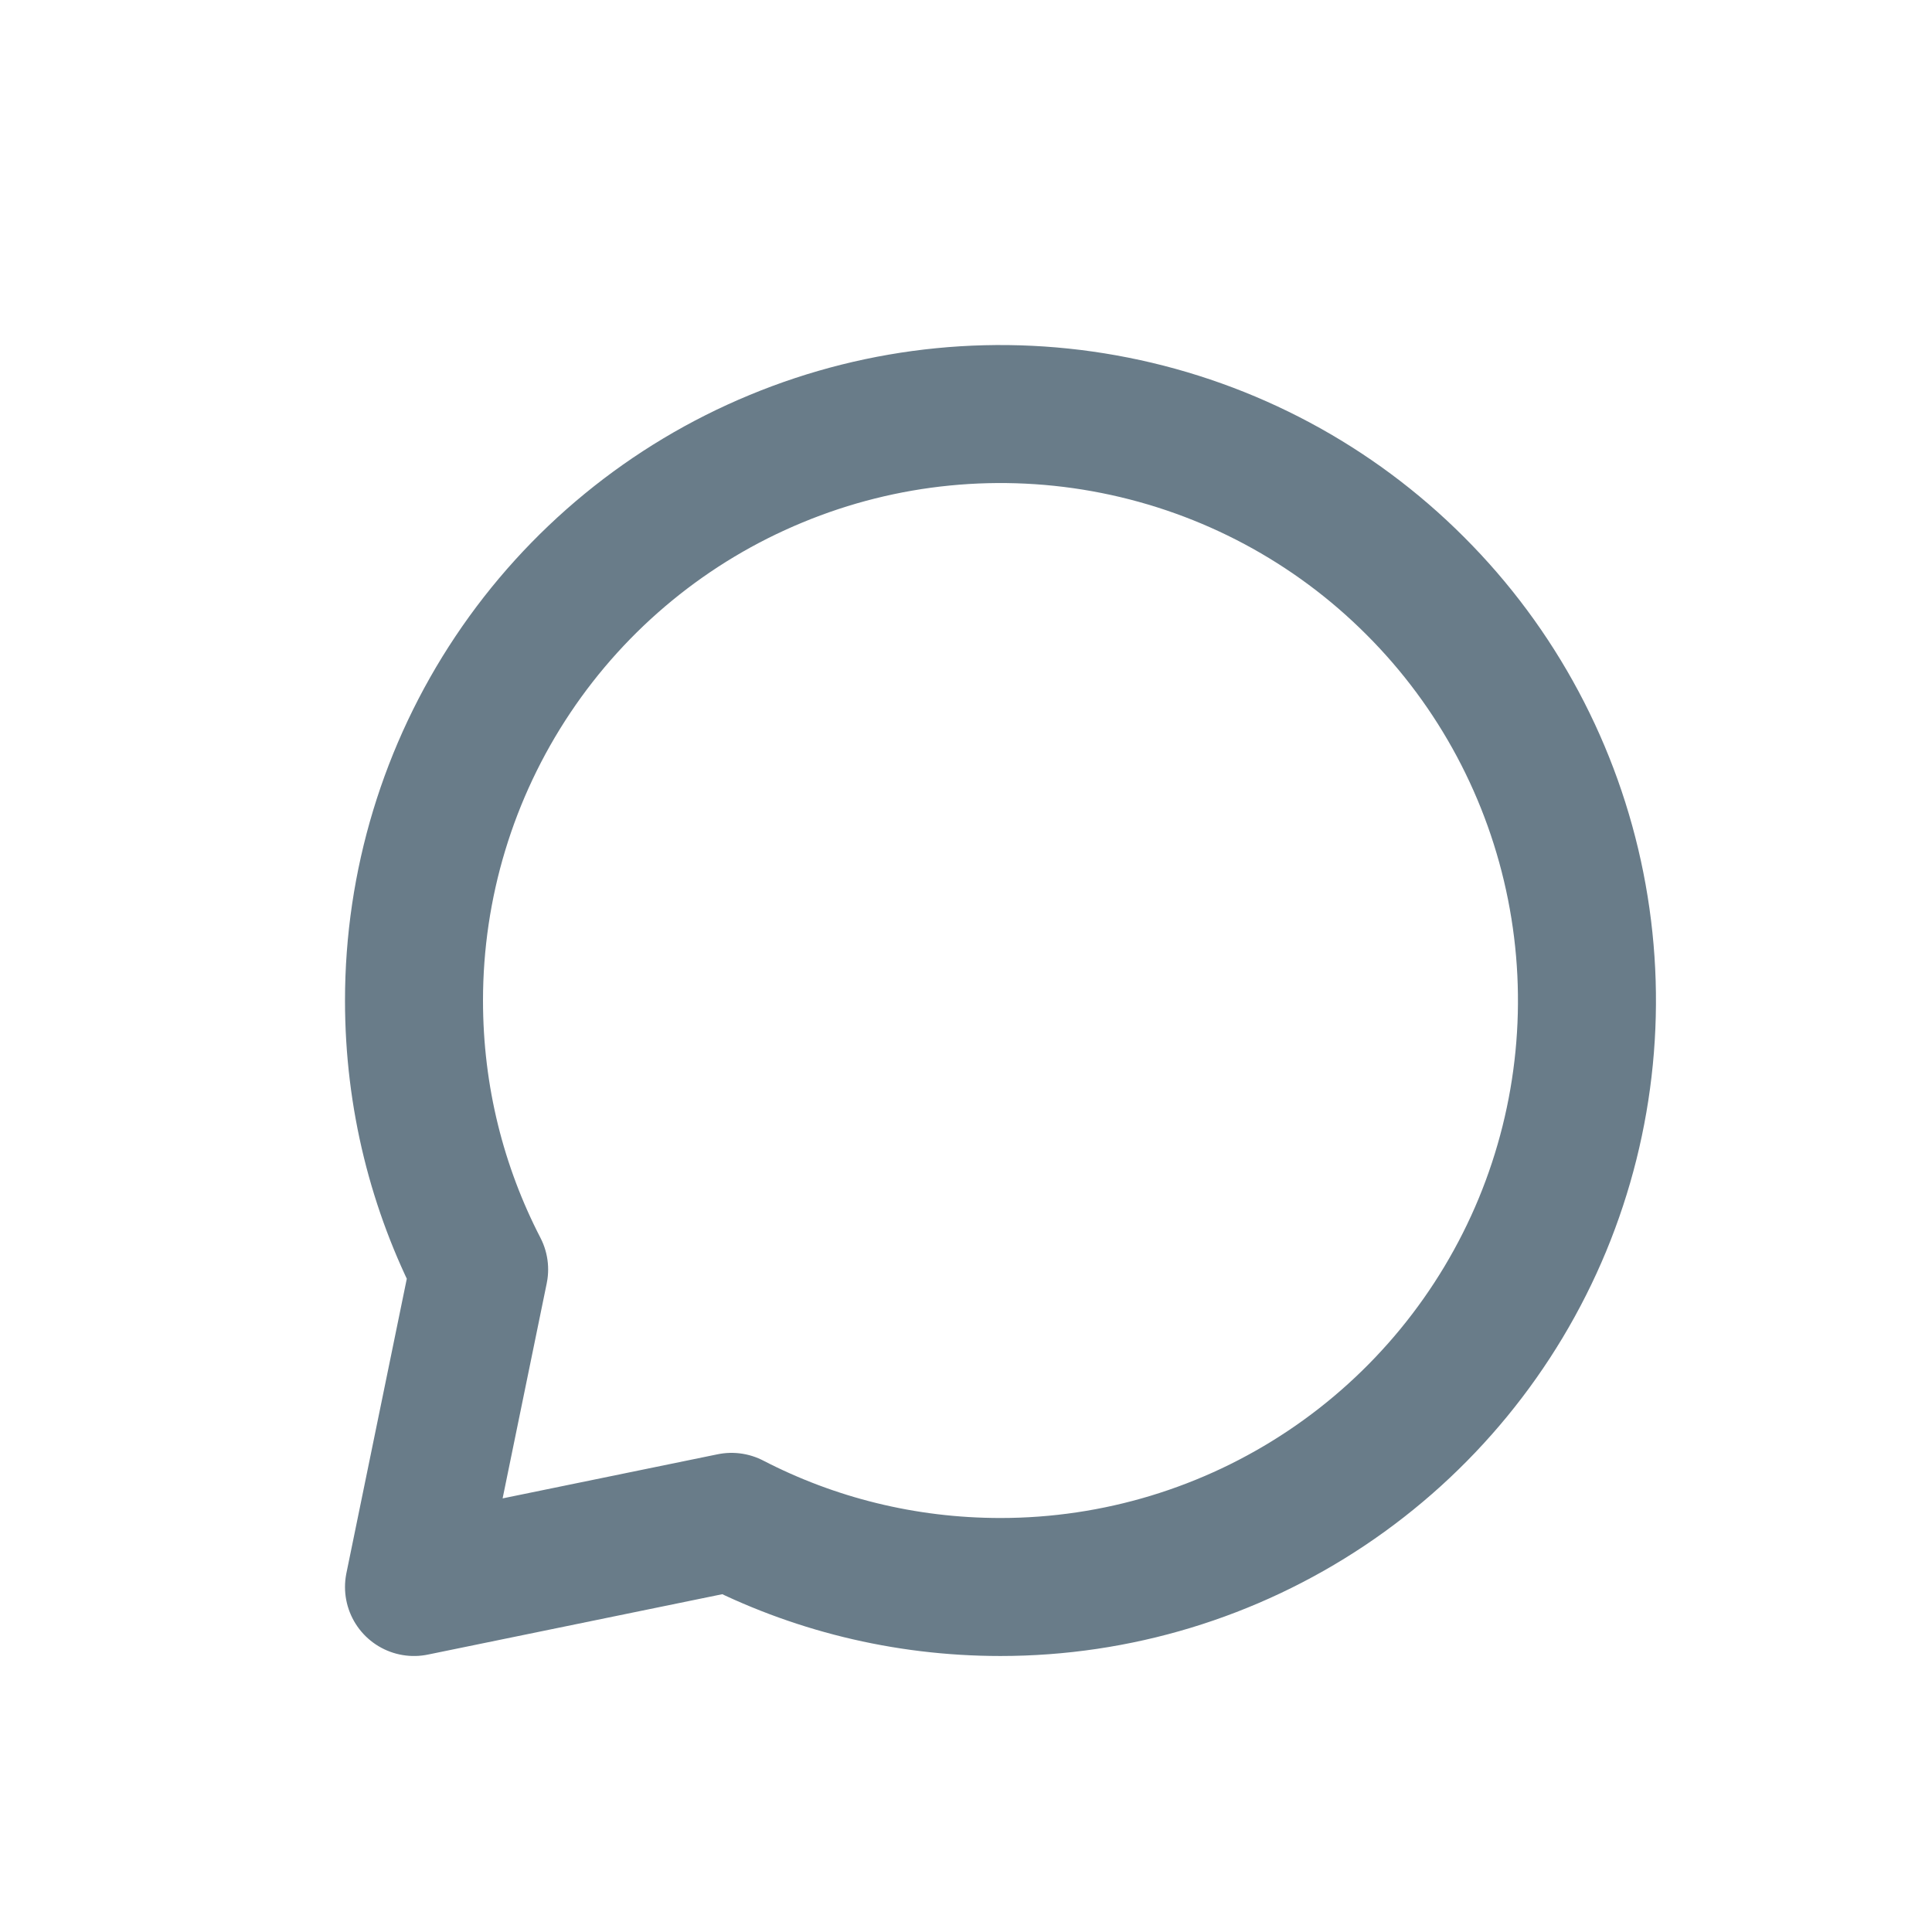
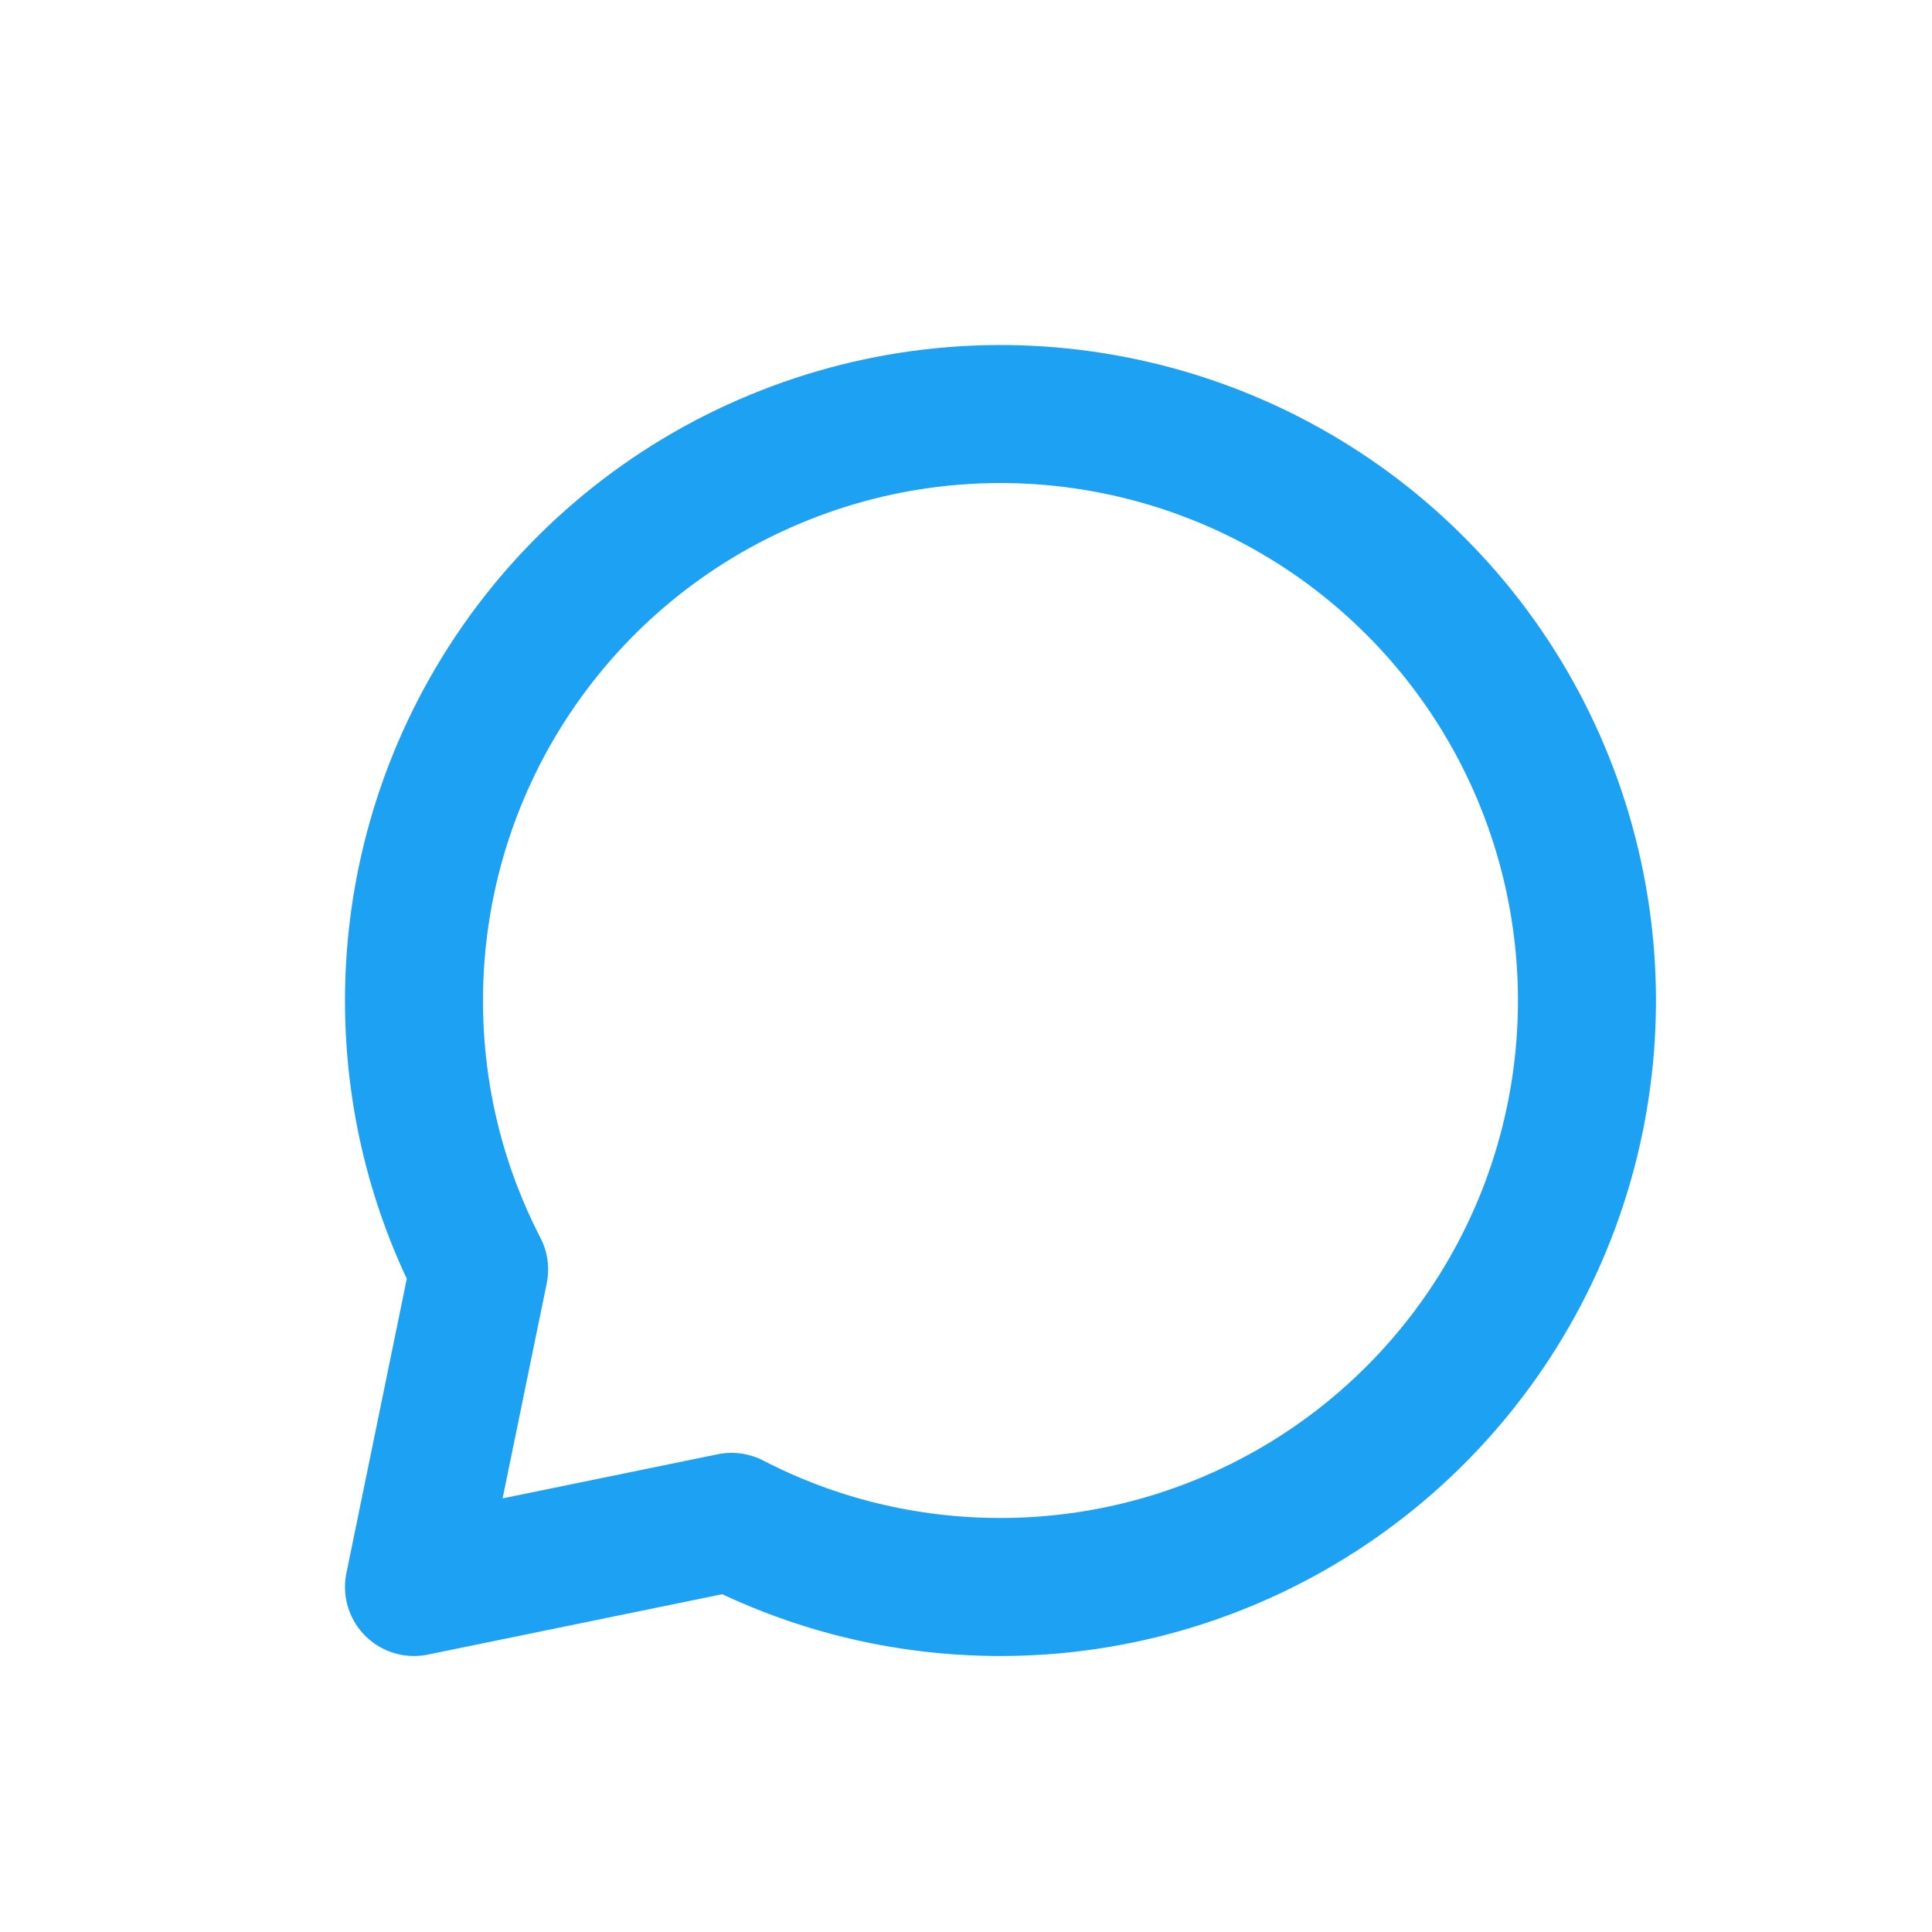
<svg xmlns="http://www.w3.org/2000/svg" width="14" height="14" viewBox="0 0 14 14" fill="none">
-   <path d="M7.25 11.5C8.091 11.5 8.912 11.251 9.611 10.784C10.31 10.317 10.855 9.653 11.177 8.876C11.498 8.1 11.582 7.245 11.418 6.421C11.254 5.596 10.85 4.839 10.255 4.245C9.661 3.65 8.904 3.246 8.079 3.082C7.255 2.918 6.4 3.002 5.624 3.324C4.847 3.645 4.183 4.19 3.716 4.889C3.249 5.588 3 6.409 3 7.25C3 7.953 3.17 8.615 3.472 9.199L3 11.5L5.301 11.028C5.885 11.33 6.548 11.5 7.25 11.5Z" stroke="#697C89" stroke-linecap="round" stroke-linejoin="round" />
+   <path d="M7.25 11.5C8.091 11.5 8.912 11.251 9.611 10.784C10.31 10.317 10.855 9.653 11.177 8.876C11.498 8.1 11.582 7.245 11.418 6.421C11.254 5.596 10.85 4.839 10.255 4.245C9.661 3.65 8.904 3.246 8.079 3.082C7.255 2.918 6.4 3.002 5.624 3.324C4.847 3.645 4.183 4.19 3.716 4.889C3.249 5.588 3 6.409 3 7.25C3 7.953 3.17 8.615 3.472 9.199L3 11.5L5.301 11.028C5.885 11.33 6.548 11.5 7.25 11.5Z" stroke="#1DA1F2" stroke-linecap="round" stroke-linejoin="round" />
</svg>
